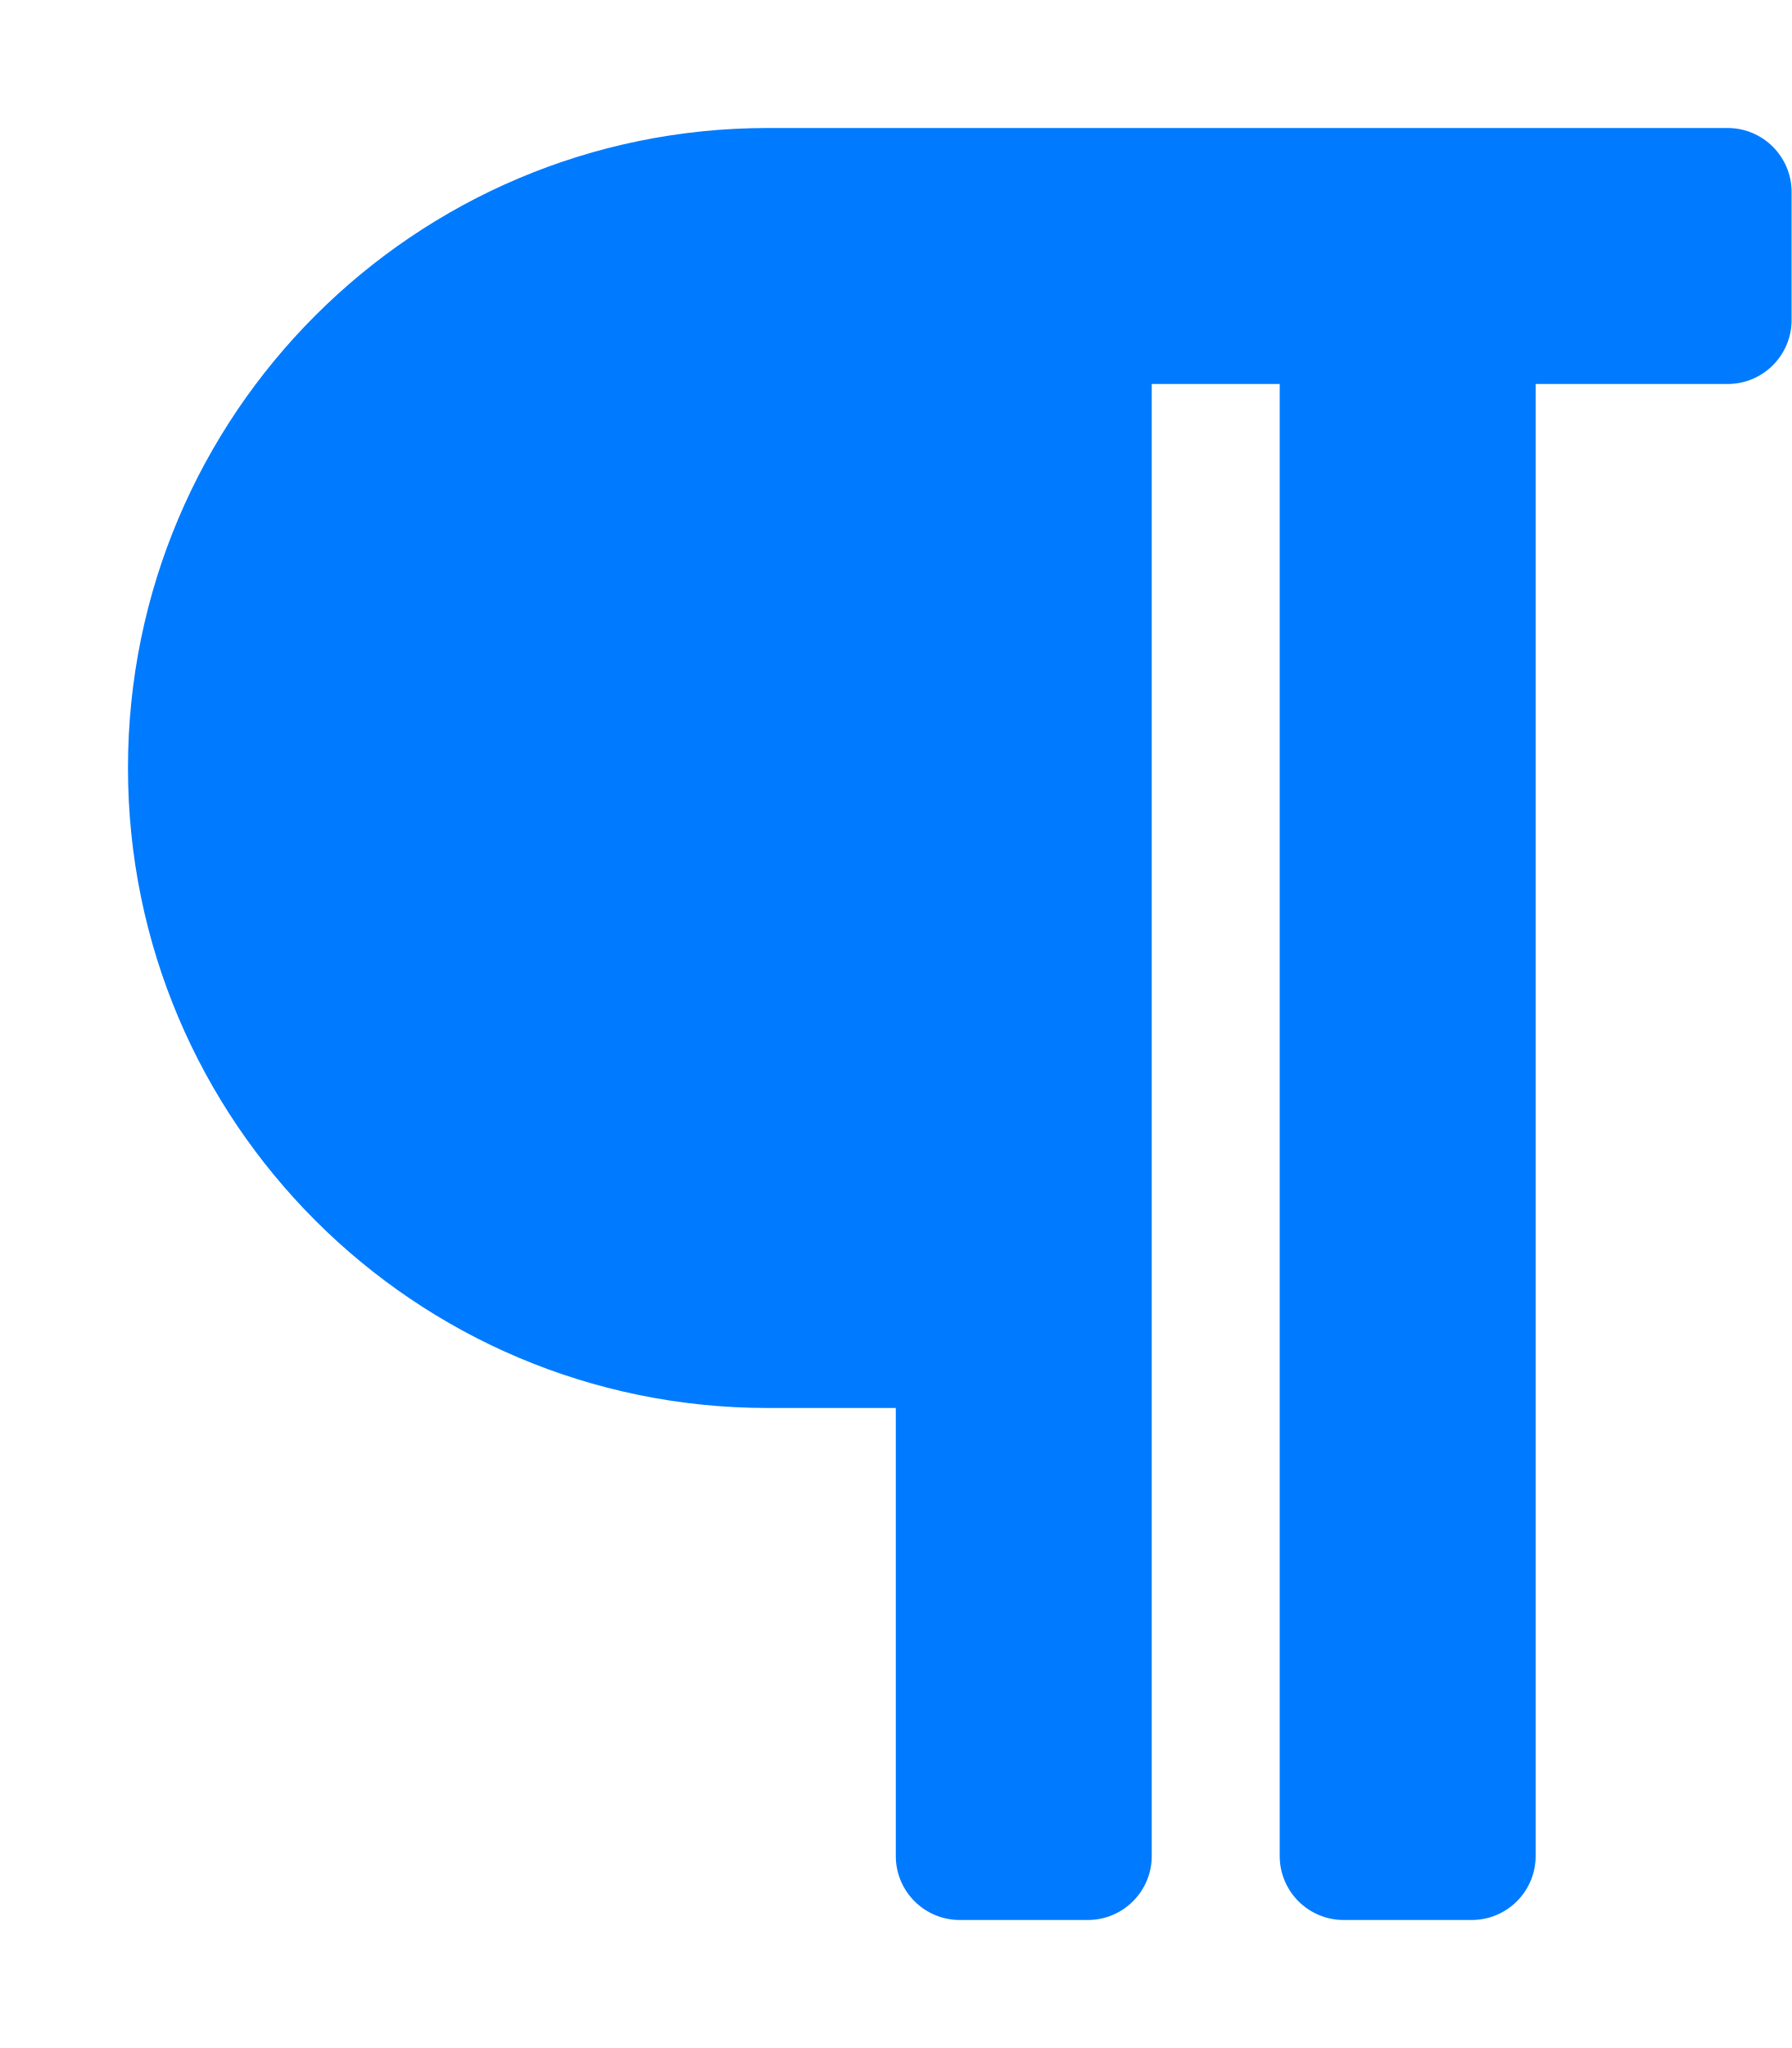
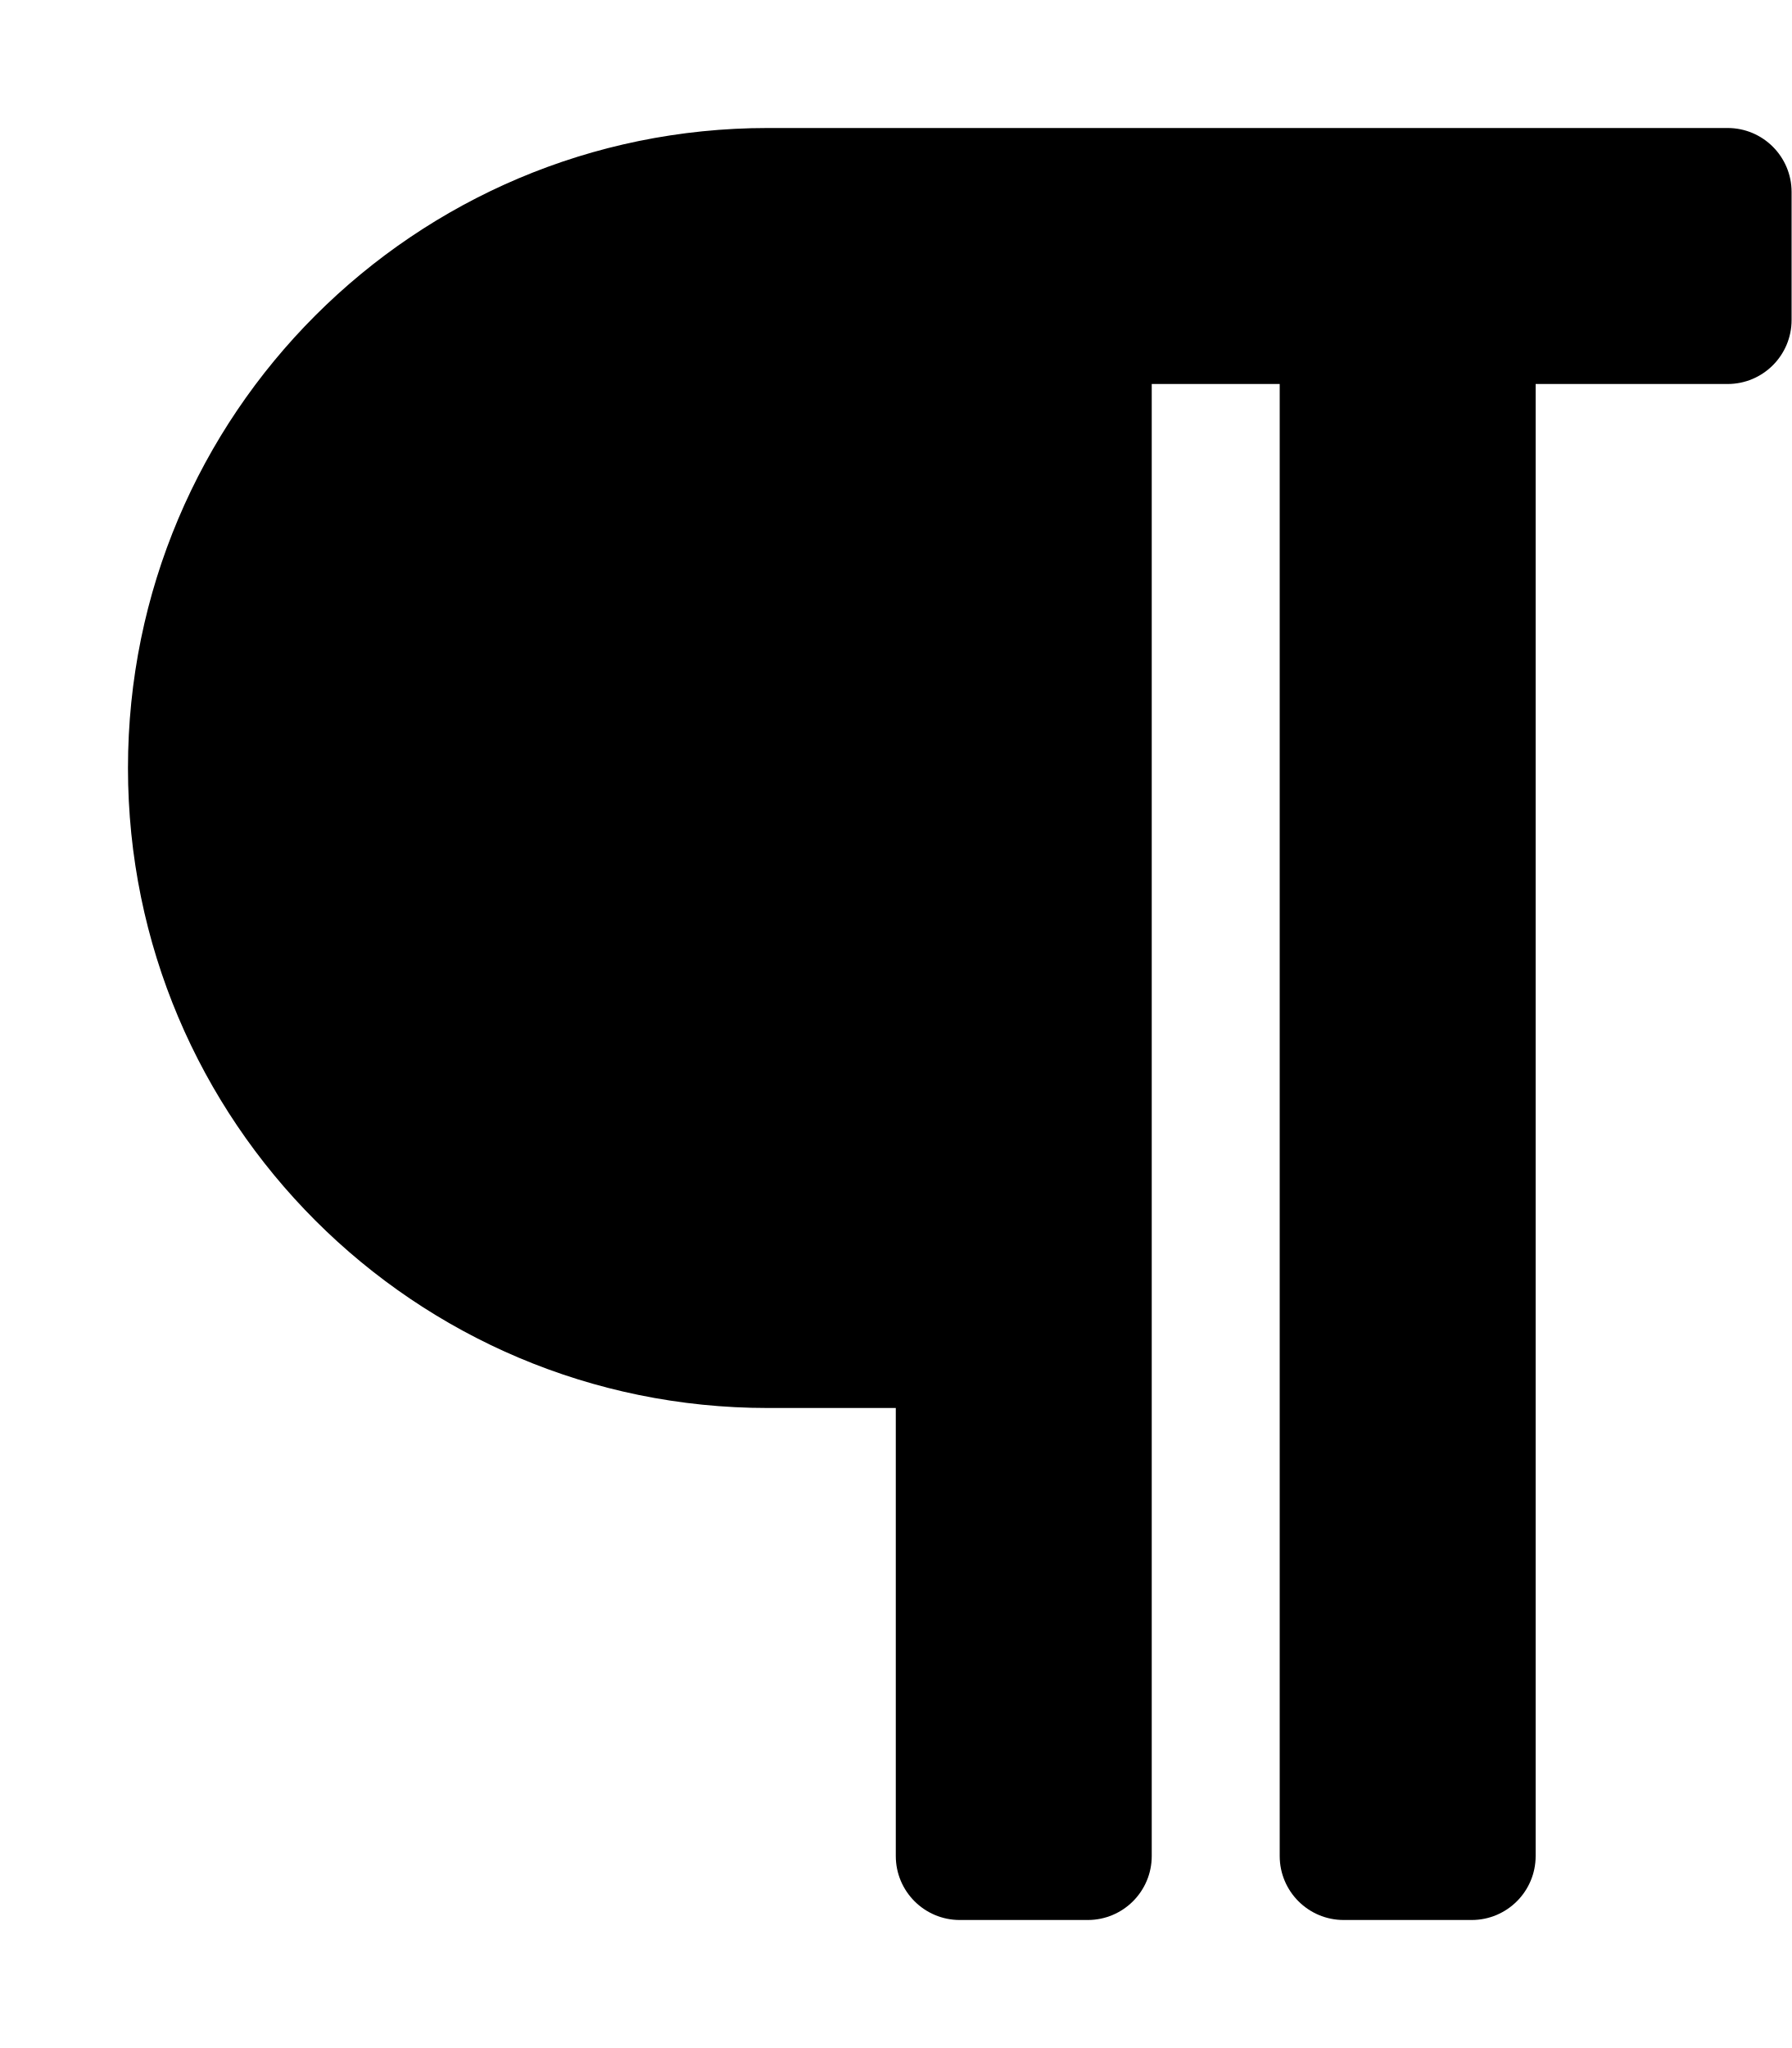
<svg xmlns="http://www.w3.org/2000/svg" viewBox="0 0 448 512">
-   <path fill="#007bff" d="M448 48v32a16 16 0 0 1-16 16h-48v368a16 16 0 0 1-16 16h-32a16 16 0 0 1-16-16V96h-32v368a16 16 0 0 1-16 16h-32a16 16 0 0 1-16-16V352h-32a160 160 0 0 1 0-320h240a16 16 0 0 1 16 16z" />
+   <path fill="inherit" d="M448 48v32a16 16 0 0 1-16 16h-48v368a16 16 0 0 1-16 16h-32a16 16 0 0 1-16-16V96h-32v368a16 16 0 0 1-16 16h-32a16 16 0 0 1-16-16V352h-32a160 160 0 0 1 0-320h240a16 16 0 0 1 16 16z" />
</svg>
